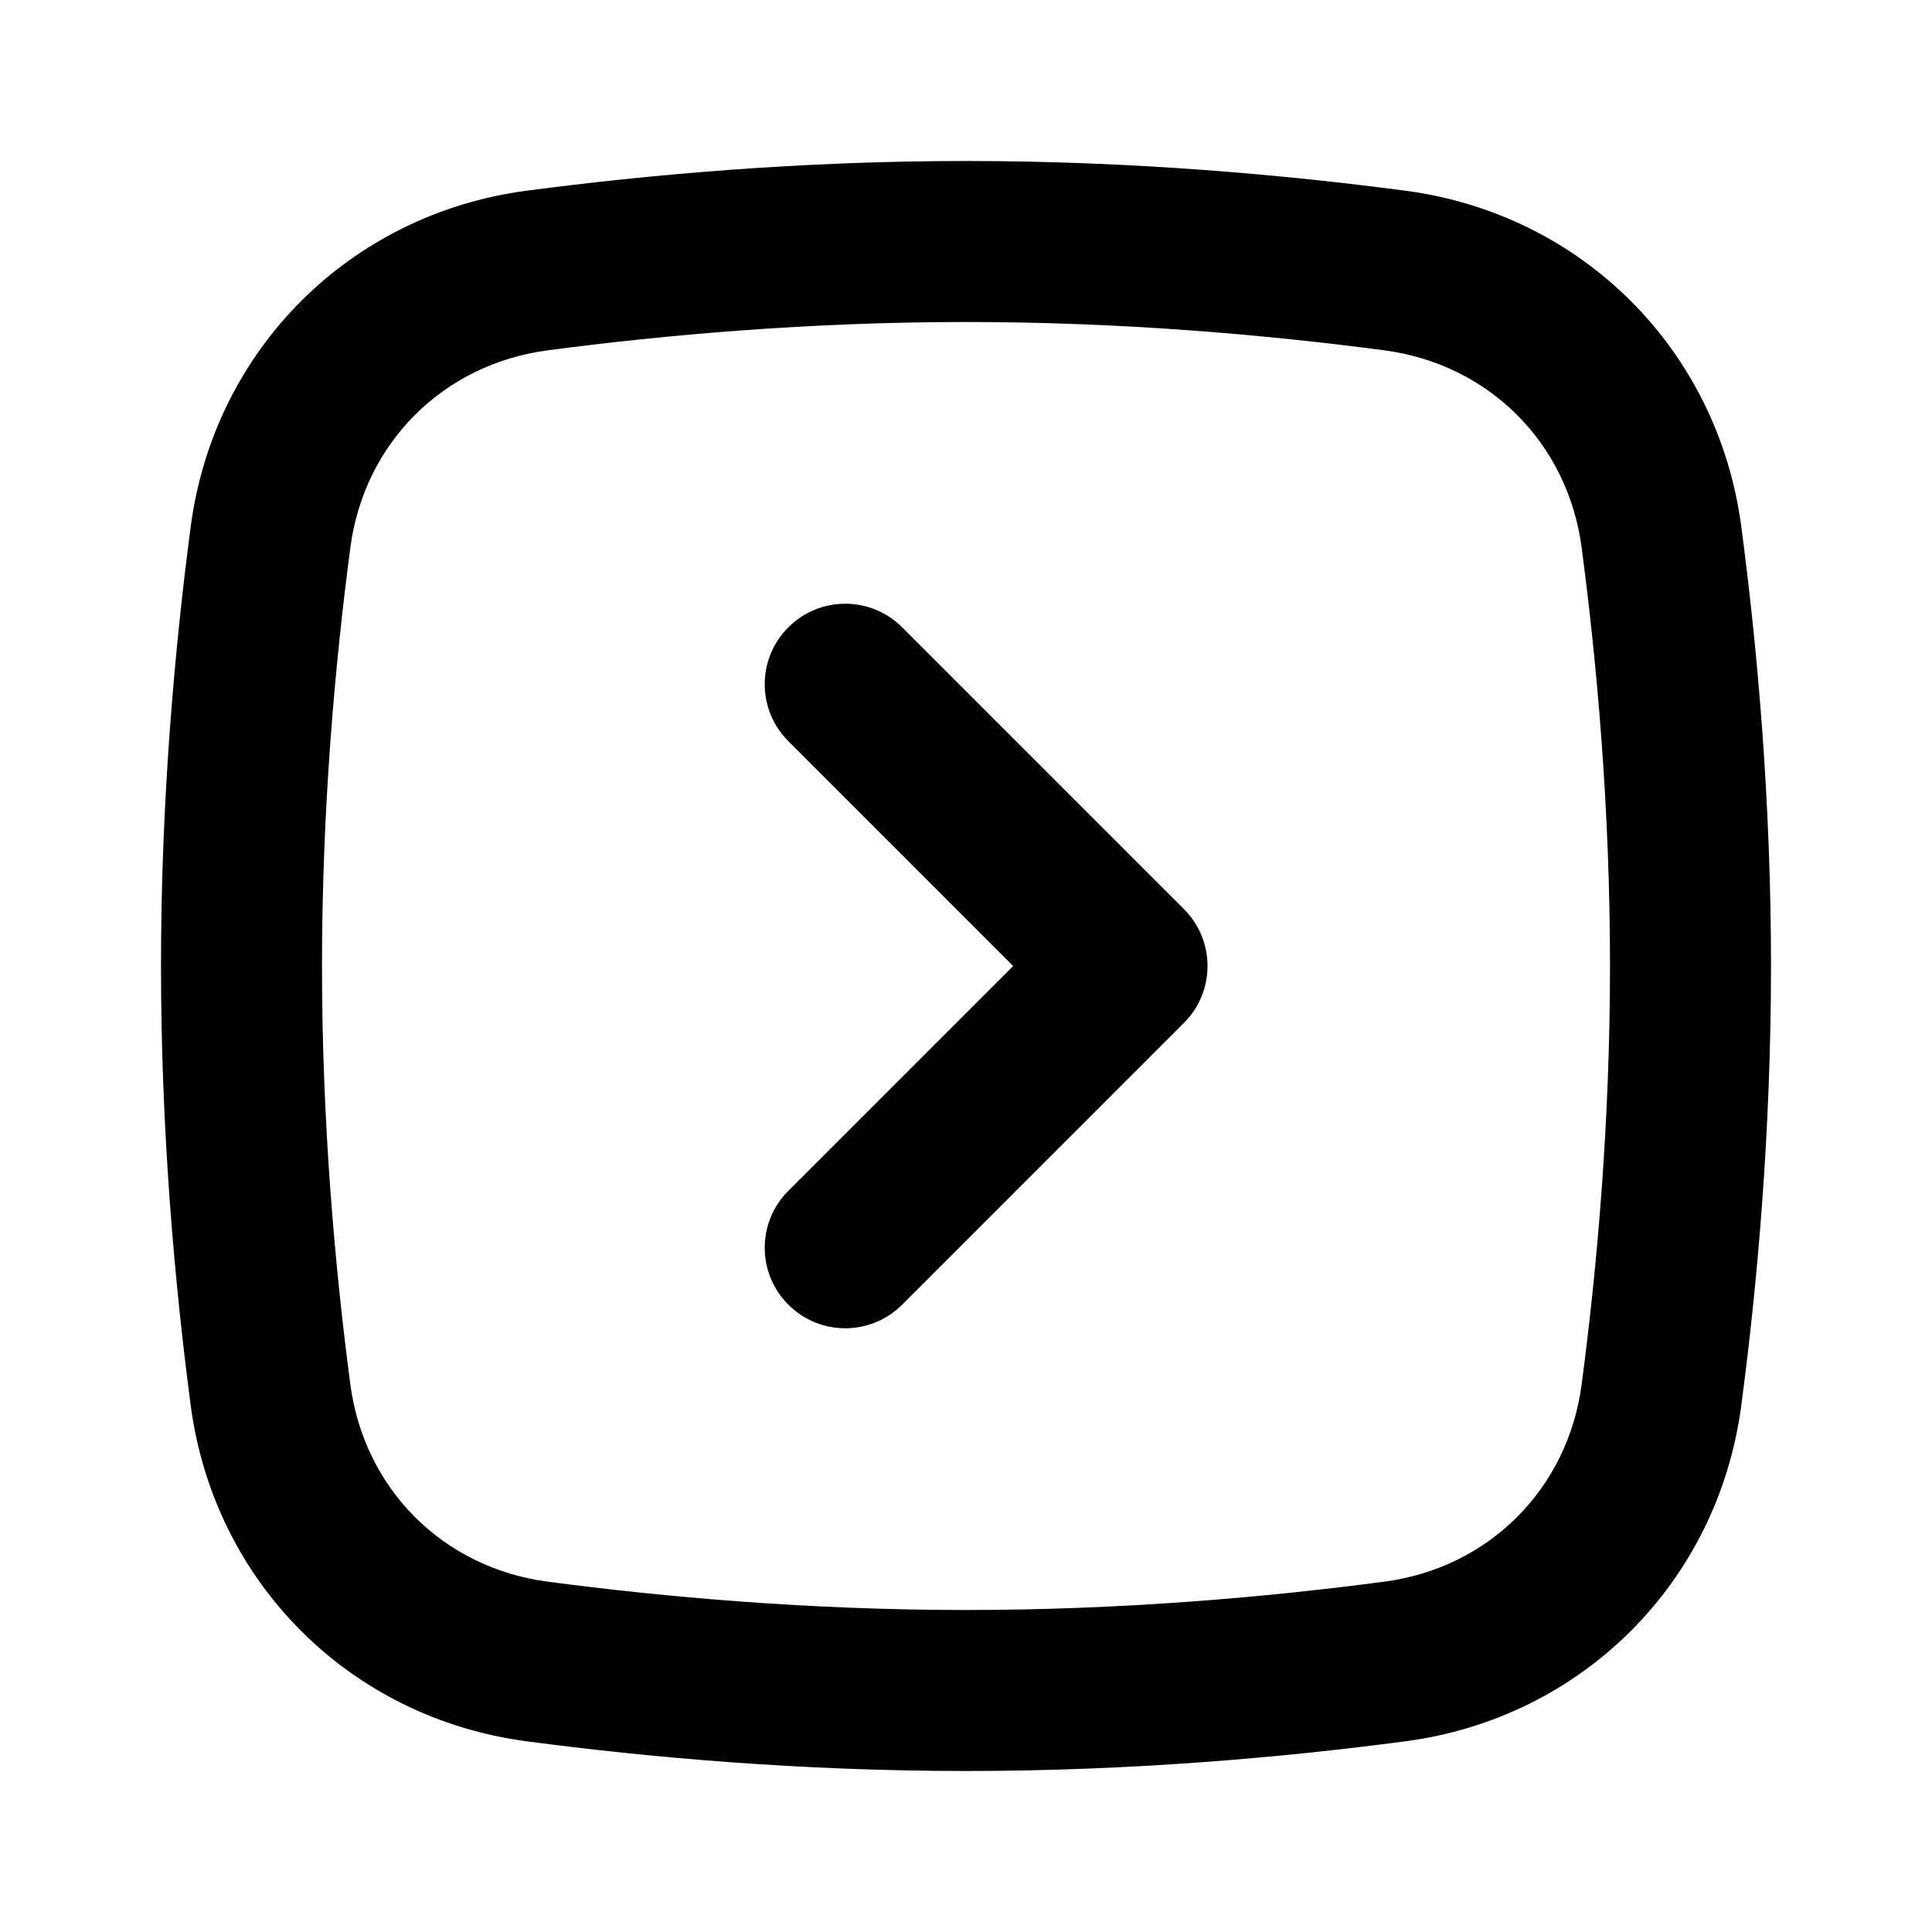
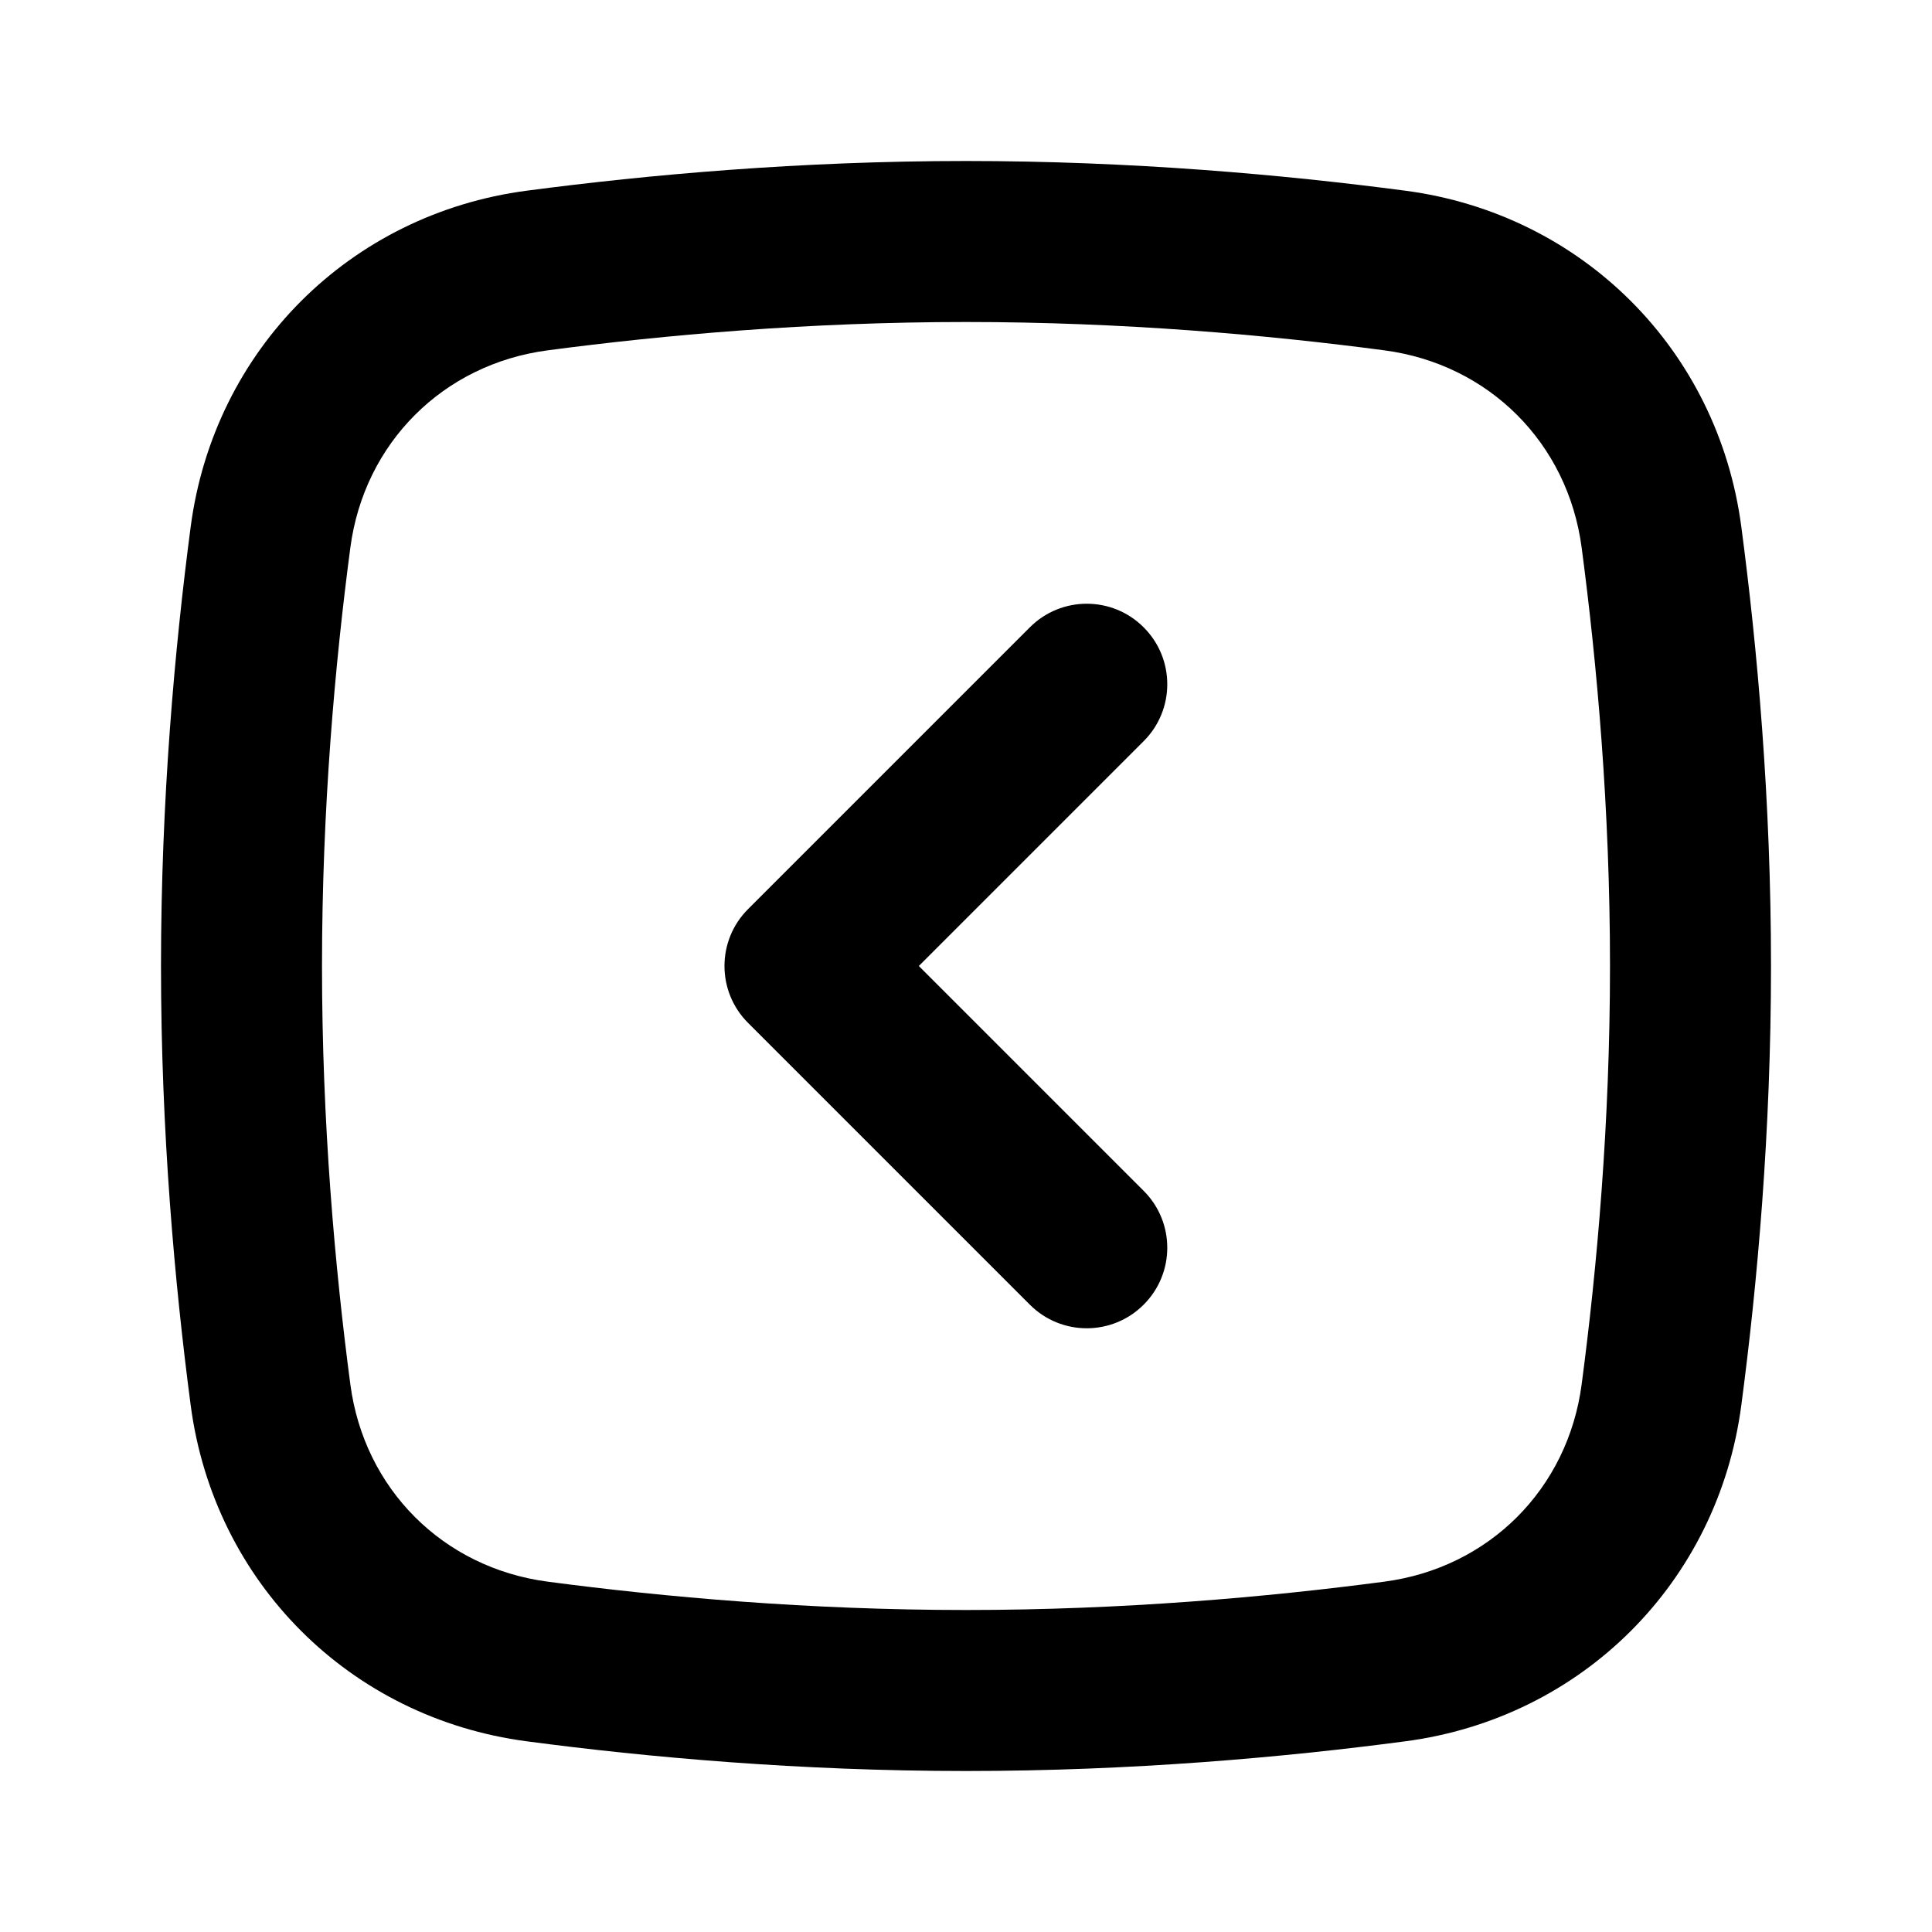
<svg xmlns="http://www.w3.org/2000/svg" width="24" height="24" viewBox="0 0 24 24" fill="none">
  <path fill-rule="evenodd" clip-rule="evenodd" d="M12 4C10.048 4 8.248 4.161 6.804 4.352C5.504 4.523 4.523 5.504 4.352 6.804C4.161 8.248 4 10.048 4 12C4 13.952 4.161 15.752 4.352 17.196C4.523 18.496 5.504 19.477 6.804 19.648C8.248 19.839 10.048 20 12 20C13.952 20 15.752 19.839 17.196 19.648C18.496 19.477 19.477 18.496 19.648 17.196C19.839 15.752 20 13.952 20 12C20 10.048 19.839 8.248 19.648 6.804C19.477 5.504 18.496 4.523 17.196 4.352C15.752 4.161 13.952 4 12 4ZM6.542 2.369C4.345 2.659 2.659 4.345 2.369 6.542C2.17 8.052 2 9.941 2 12C2 14.059 2.17 15.948 2.369 17.458C2.659 19.655 4.345 21.341 6.542 21.631C8.052 21.831 9.941 22 12 22C14.059 22 15.948 21.831 17.458 21.631C19.655 21.341 21.341 19.655 21.631 17.458C21.831 15.948 22 14.059 22 12C22 9.941 21.831 8.052 21.631 6.542C21.341 4.345 19.655 2.659 17.458 2.369C15.948 2.17 14.059 2 12 2C9.941 2 8.052 2.17 6.542 2.369Z" fill="currentColor" />
-   <path fill-rule="evenodd" clip-rule="evenodd" d="M9.793 7.793C9.402 8.183 9.402 8.817 9.793 9.207L12.586 12L9.793 14.793C9.402 15.183 9.402 15.817 9.793 16.207C10.183 16.598 10.817 16.598 11.207 16.207L14.707 12.707C15.098 12.317 15.098 11.683 14.707 11.293L11.207 7.793C10.817 7.402 10.183 7.402 9.793 7.793Z" fill="currentColor" />
+   <path fill-rule="evenodd" clip-rule="evenodd" d="M14.207 7.793C14.598 8.183 14.598 8.817 14.207 9.207L11.414 12L14.207 14.793C14.598 15.183 14.598 15.817 14.207 16.207C13.817 16.598 13.183 16.598 12.793 16.207L9.293 12.707C8.902 12.317 8.902 11.683 9.293 11.293L12.793 7.793C13.183 7.402 13.817 7.402 14.207 7.793Z" fill="currentColor" />
</svg>
